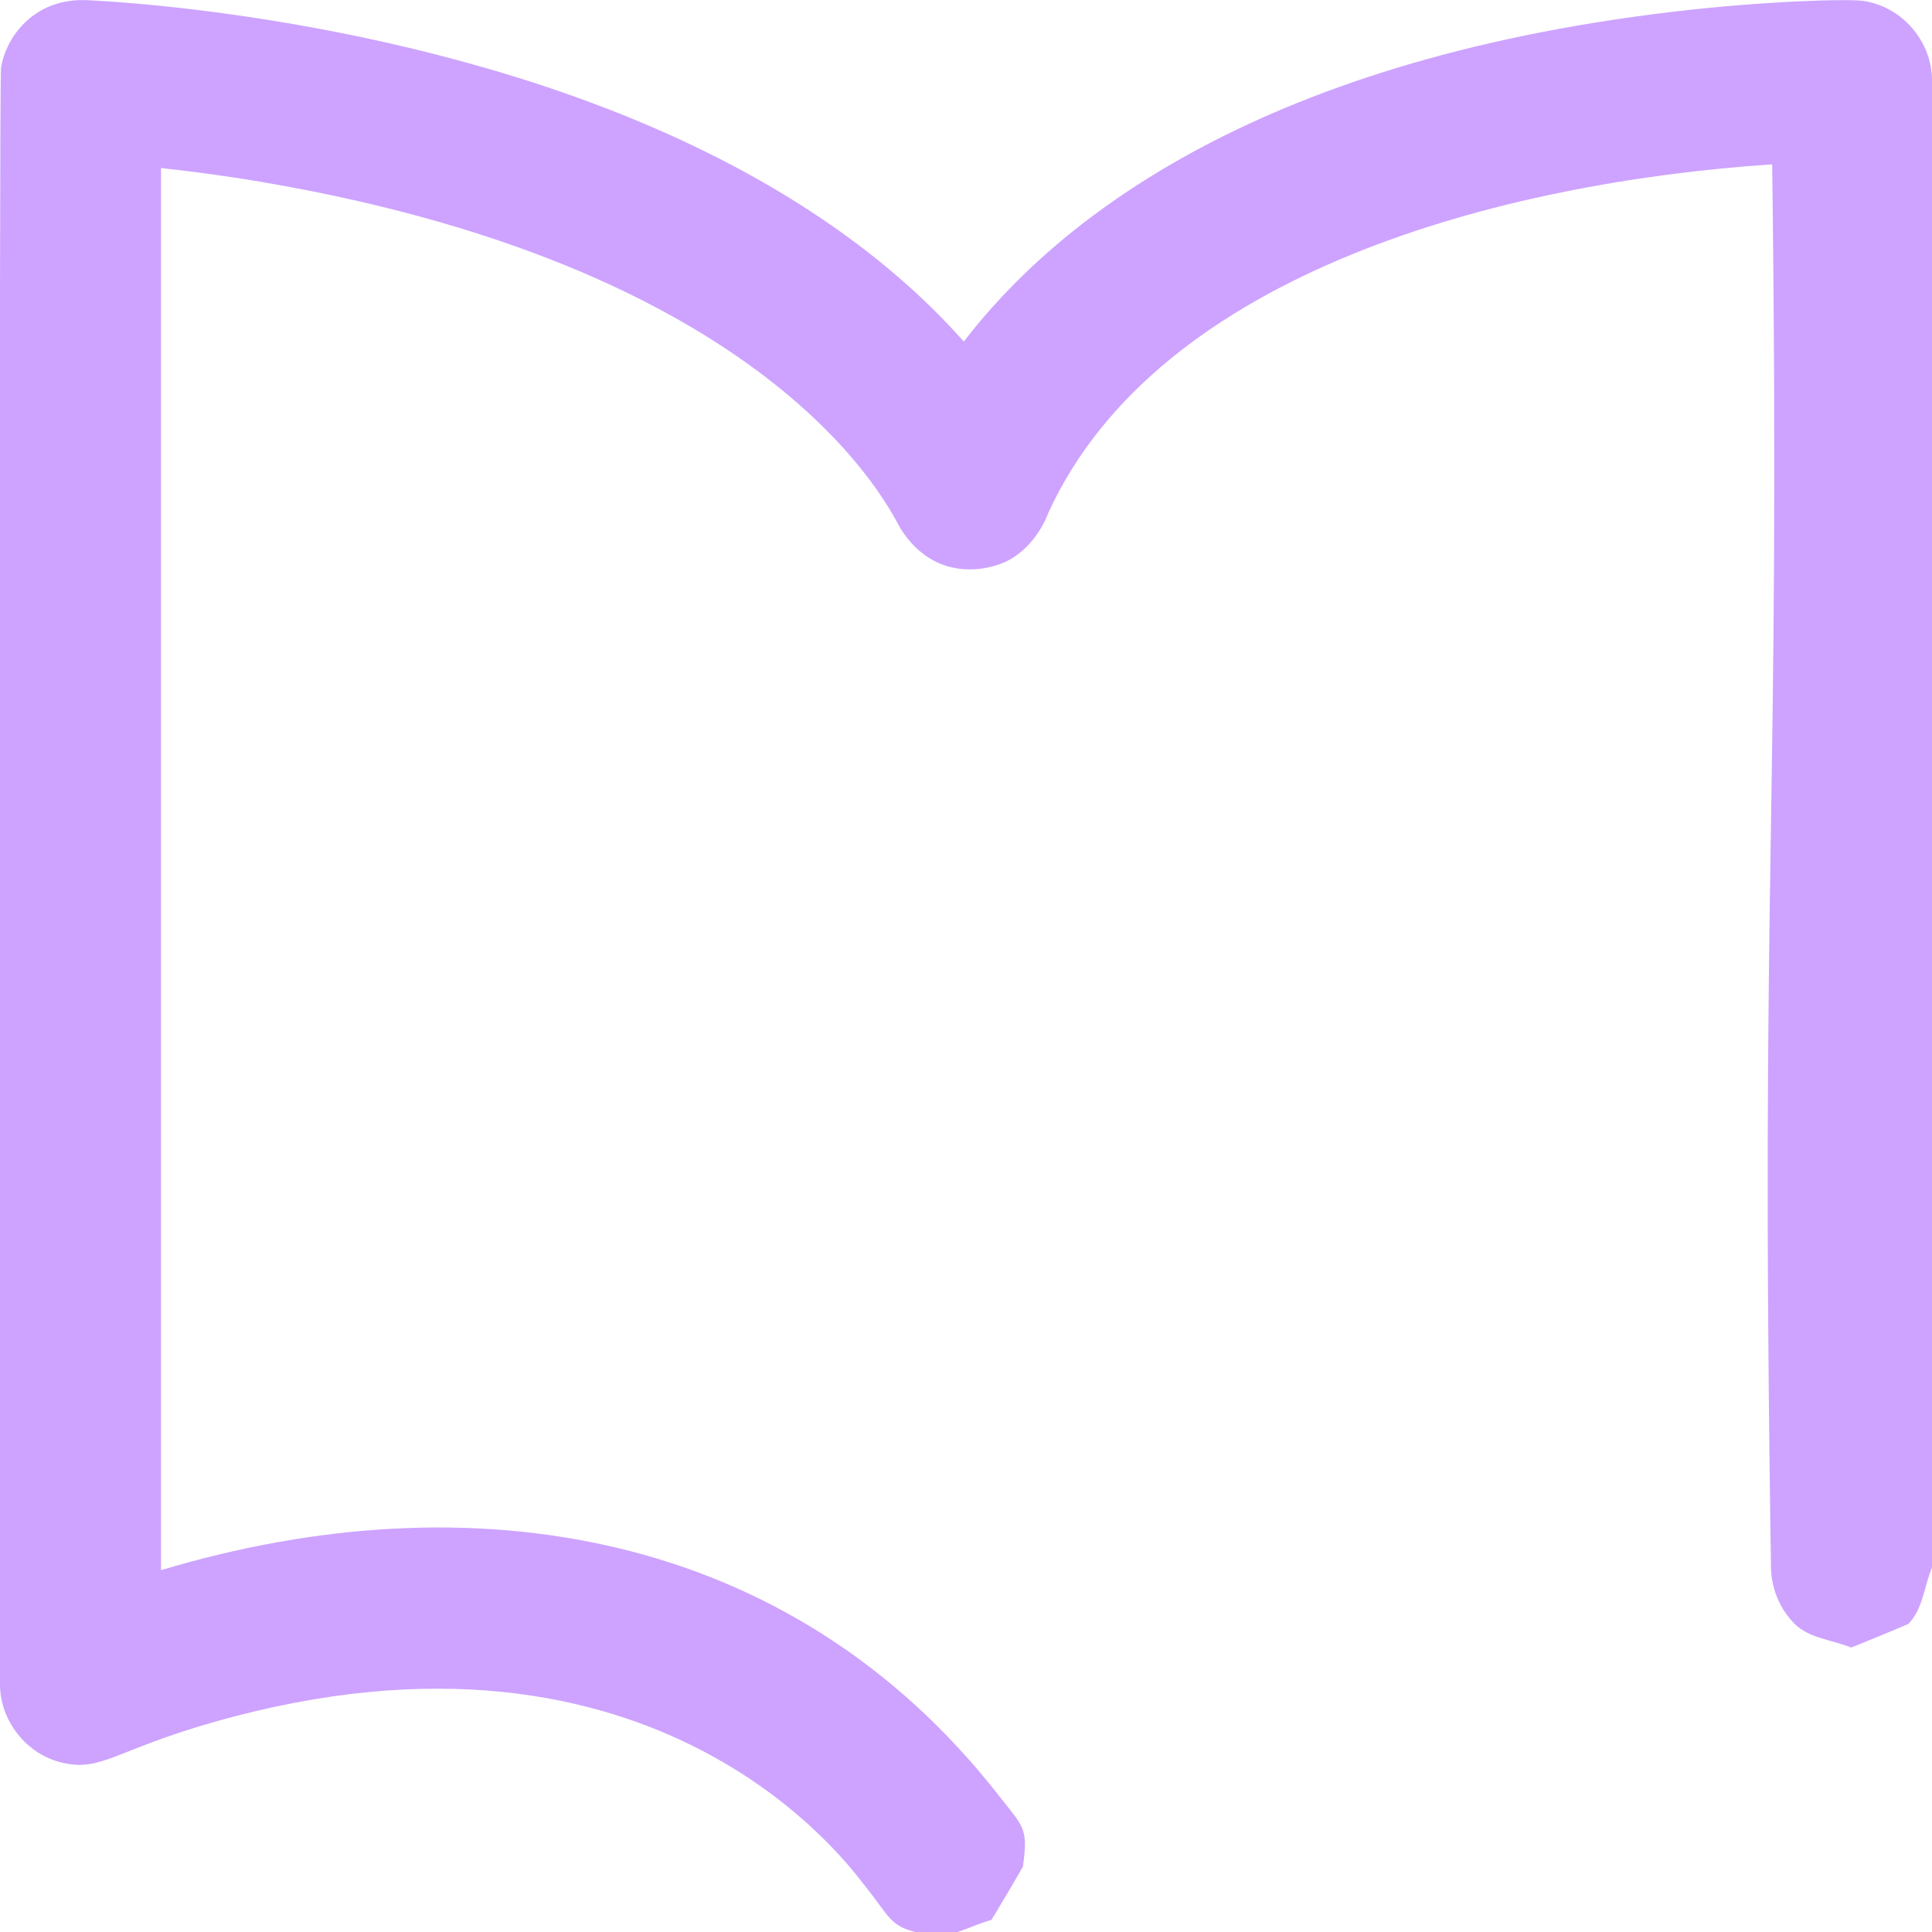
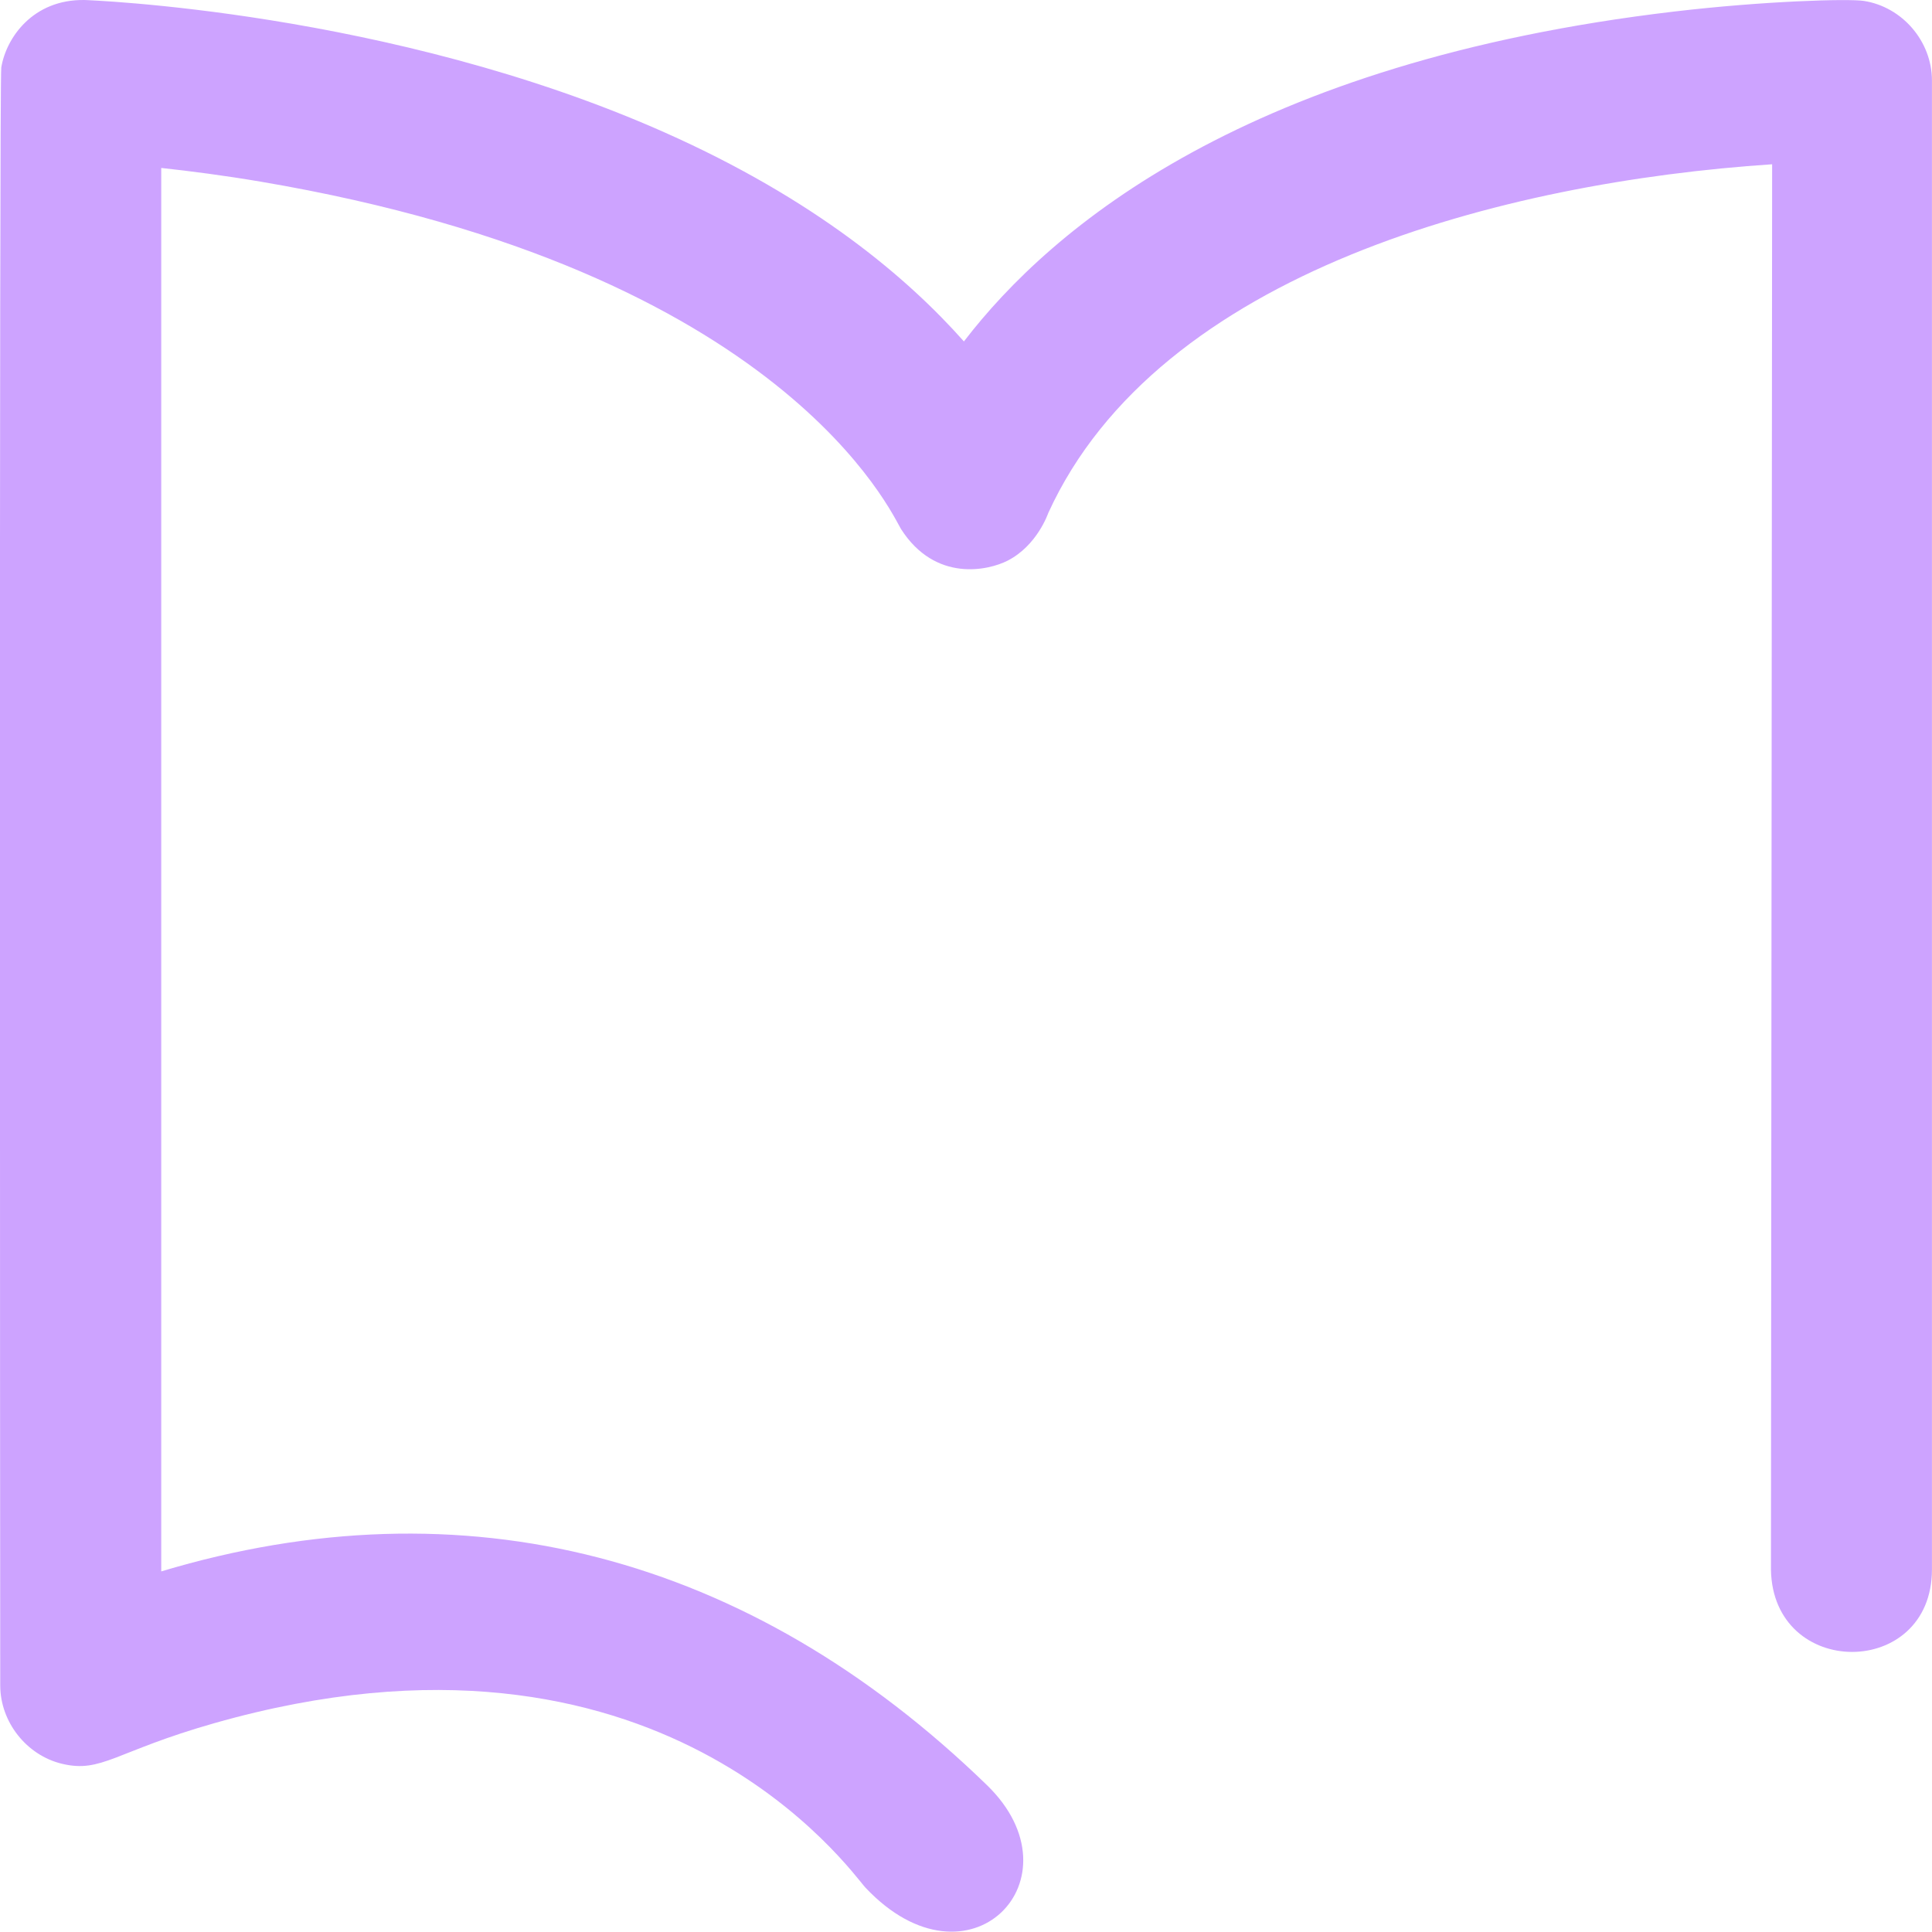
- <svg xmlns="http://www.w3.org/2000/svg" width="100%" height="100%" viewBox="0 0 48 48" version="1.1" xml:space="preserve" style="fill-rule:evenodd;clip-rule:evenodd;stroke-linejoin:round;stroke-miterlimit:2;">
+ <svg xmlns="http://www.w3.org/2000/svg" width="100%" height="100%" viewBox="0 0 256 256" version="1.1" xml:space="preserve" style="fill-rule:evenodd;clip-rule:evenodd;stroke-linejoin:round;stroke-miterlimit:2;">
  <g transform="matrix(1,0,0,1,-1113,0)">
-     <g id="activity-bar" transform="matrix(0.24,0,0,0.24,1173,0)">
+     <g id="activity-bar" transform="matrix(1.28,0,0,1.28,1433,0)">
      <rect x="-250" y="0" width="200" height="200" style="fill:none;" />
      <clipPath id="_clip1">
        <rect x="-250" y="0" width="200" height="200" />
      </clipPath>
      <g clip-path="url(#_clip1)">
-         <g transform="matrix(4.700855,0,0,4.700855,-5497.222,-2.136668)">
-           <path d="M1119.773,35.032C1126.547,32.997 1133.621,34.095 1138.231,40.006C1138.763,40.688 1138.874,40.703 1138.753,41.561C1138.751,41.576 1138.067,42.733 1138.059,42.735C1137.625,42.848 1137.198,43.13 1136.753,43.067C1135.81,42.935 1135.886,42.741 1135.286,41.999C1134.999,41.644 1130.762,35.582 1120.942,38.375C1118.749,38.998 1118.464,39.48 1117.586,39.269C1116.81,39.083 1116.228,38.353 1116.227,37.545C1116.225,34.697 1116.203,2.233 1116.25,1.942C1116.357,1.29 1116.945,0.439 1118.081,0.456C1118.093,0.457 1124.8,0.679 1130.859,3.372C1134.182,4.849 1136.212,6.578 1137.452,7.976C1139.389,5.45 1143.706,1.819 1153.088,0.711C1155.076,0.476 1156.938,0.424 1157.273,0.476C1158.118,0.607 1158.772,1.364 1158.773,2.227C1158.774,4.847 1158.794,34.92 1158.773,34.972C1158.6,35.387 1158.57,35.898 1158.252,36.215C1158.241,36.226 1156.998,36.739 1156.991,36.736C1156.576,36.565 1156.066,36.533 1155.748,36.215C1155.239,35.706 1155.229,35.08 1155.227,34.972C1154.986,19.237 1155.44,18.624 1155.253,4.074C1149.334,4.468 1141.742,6.433 1139.311,11.752C1139.305,11.765 1139.068,12.469 1138.415,12.804C1138,13.017 1136.826,13.295 1136.066,12.107C1135.882,11.819 1133.522,6.415 1121.957,4.456C1121.16,4.321 1120.409,4.224 1119.773,4.155L1119.773,35.032Z" style="fill:rgb(205,163,255);" />
+         <g transform="matrix(4.700081,0,0,4.700081,-5496.332,-2.14236)">
+           <path d="M1119.773,35.066C1126.432,33.066 1132.714,34.683 1137.959,39.773C1140.079,41.829 1137.565,44.448 1135.286,42.034C1134.973,41.701 1130.762,35.616 1120.942,38.409C1118.749,39.032 1118.464,39.514 1117.586,39.303C1116.81,39.117 1116.228,38.387 1116.227,37.58C1116.225,34.802 1116.203,2.233 1116.25,1.942C1116.357,1.29 1116.945,0.439 1118.081,0.456C1118.093,0.457 1124.8,0.679 1130.859,3.372C1134.182,4.849 1136.212,6.578 1137.452,7.976C1139.389,5.45 1143.706,1.819 1153.088,0.711C1155.076,0.476 1156.938,0.424 1157.273,0.476C1158.118,0.607 1158.772,1.364 1158.773,2.227L1158.773,35.023C1158.773,37.445 1155.264,37.445 1155.227,35.023L1155.253,4.074C1149.334,4.468 1141.742,6.433 1139.311,11.752C1139.305,11.765 1139.068,12.469 1138.415,12.804C1138,13.017 1136.826,13.295 1136.066,12.107C1135.882,11.819 1133.522,6.415 1121.957,4.456C1121.16,4.321 1120.409,4.224 1119.773,4.155L1119.773,35.066Z" style="fill:rgb(205,163,255);" />
        </g>
      </g>
    </g>
  </g>
</svg>
